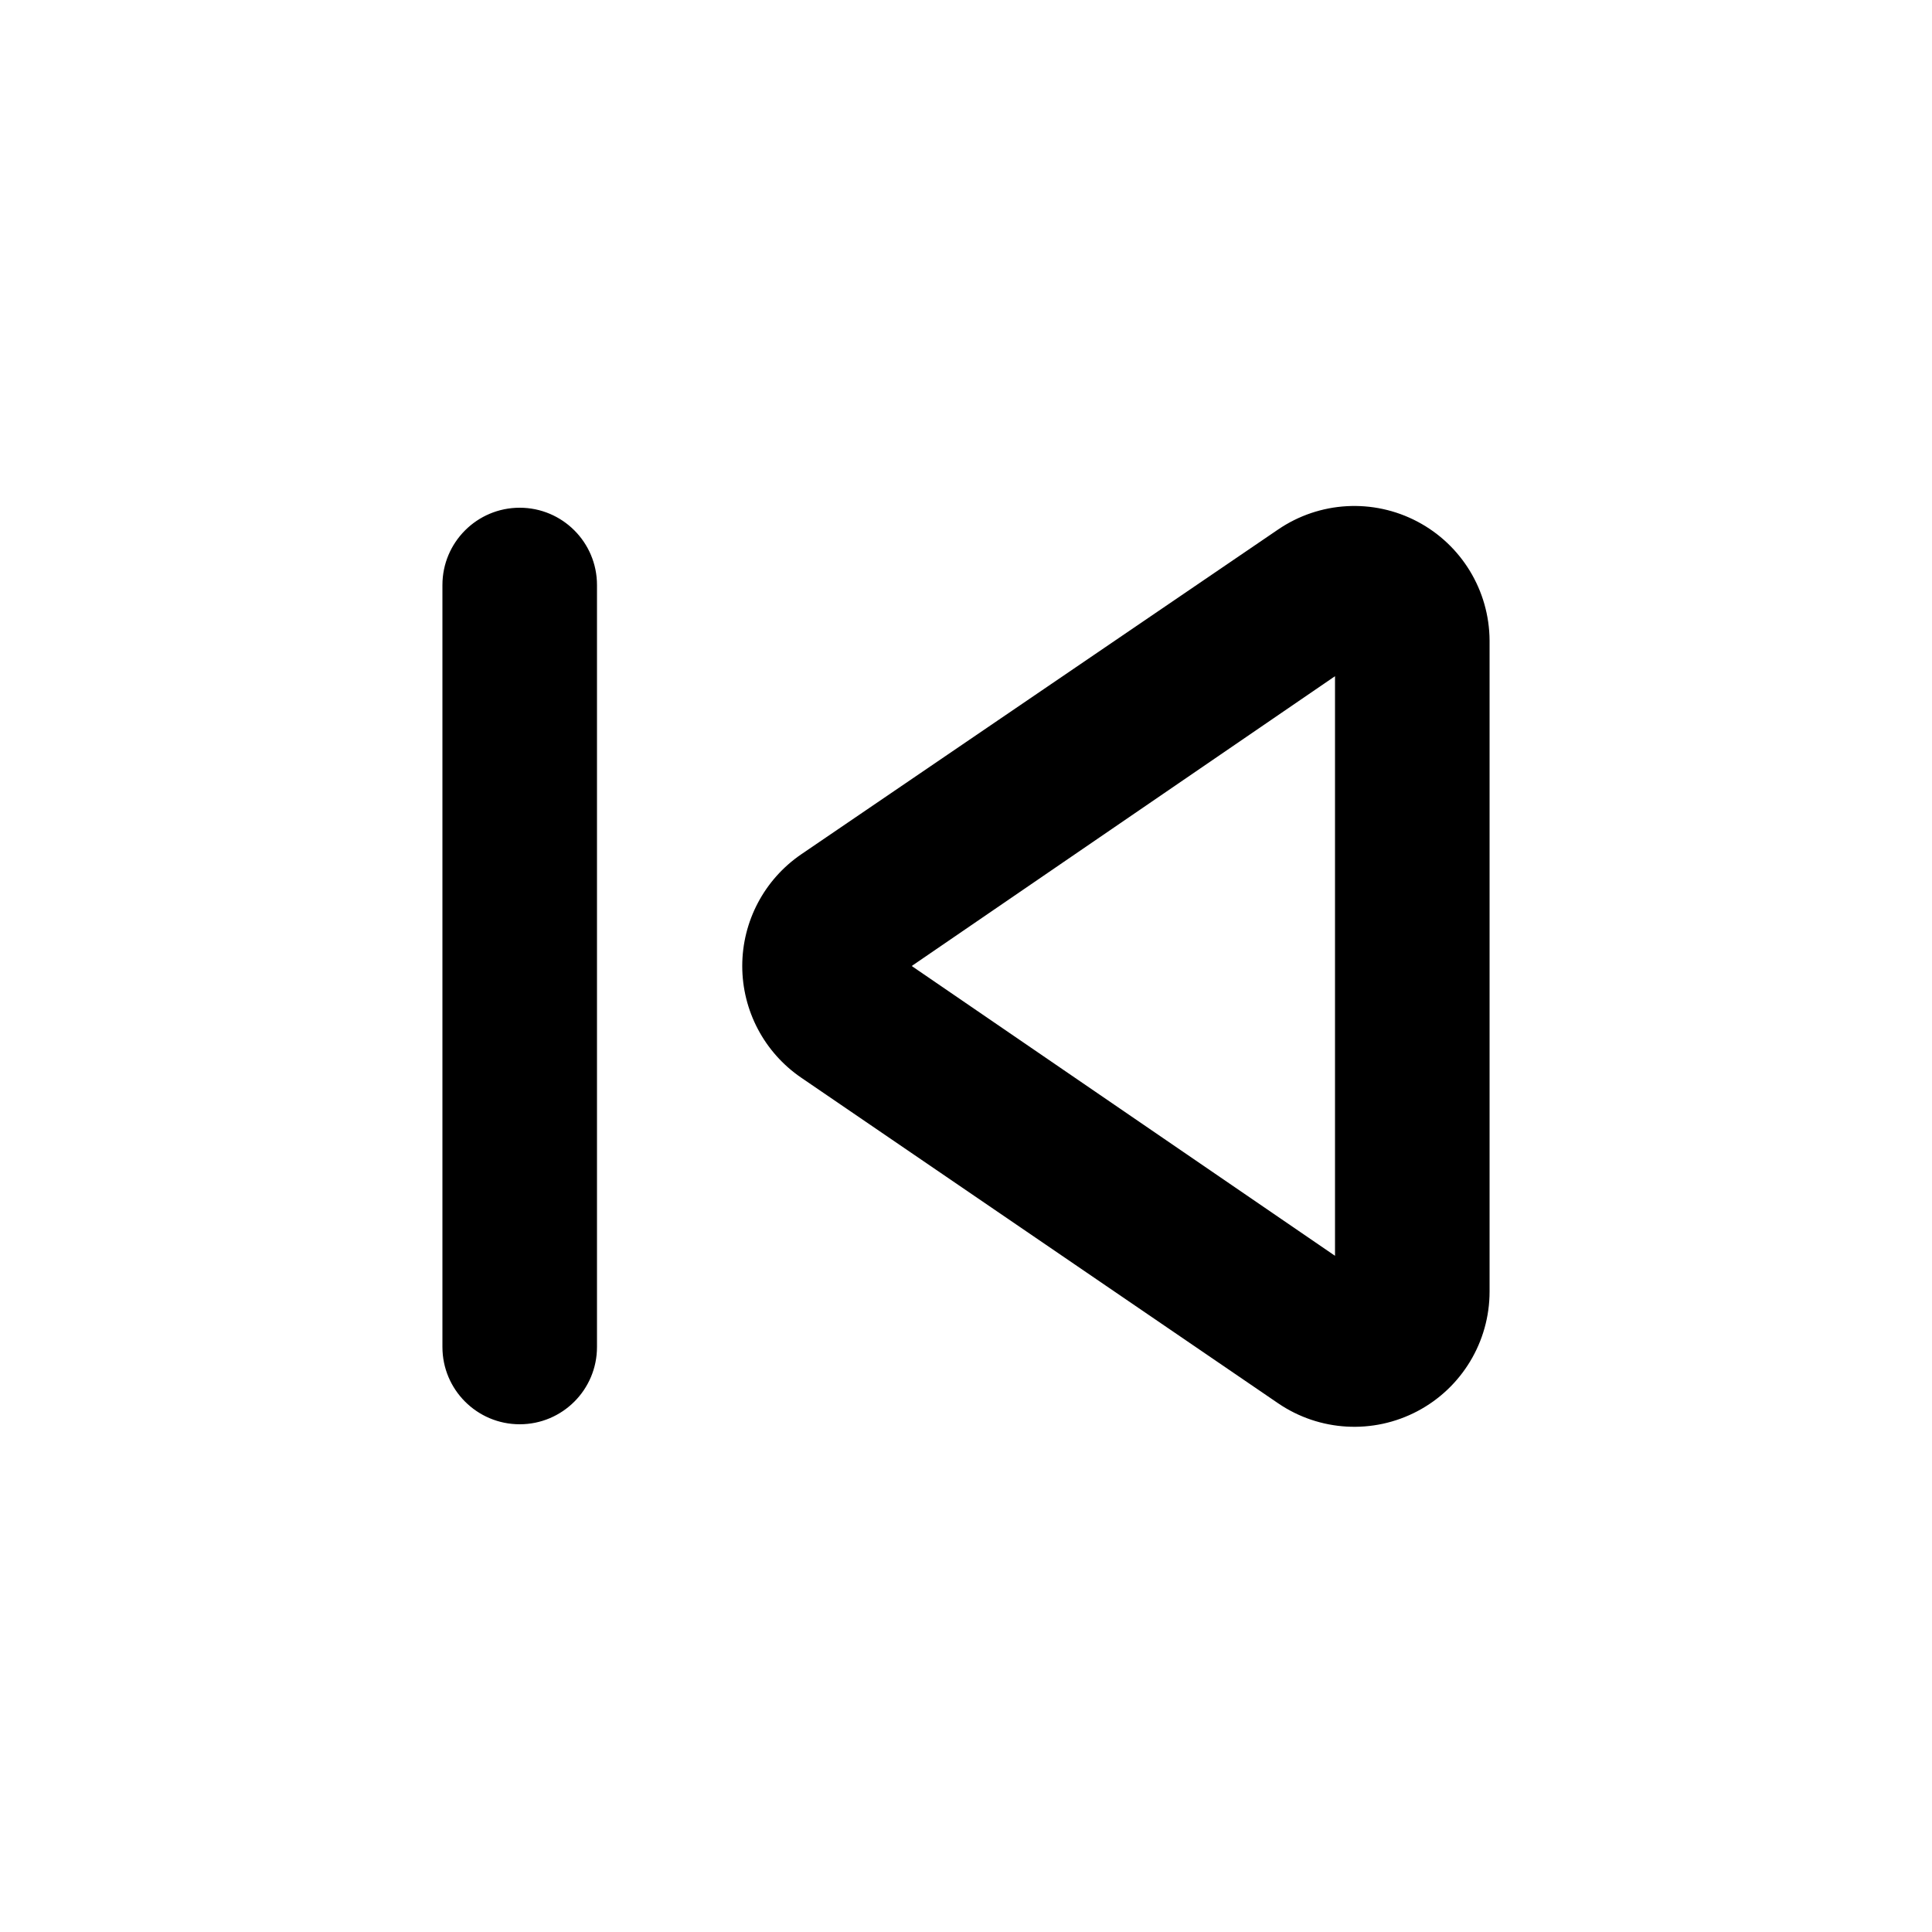
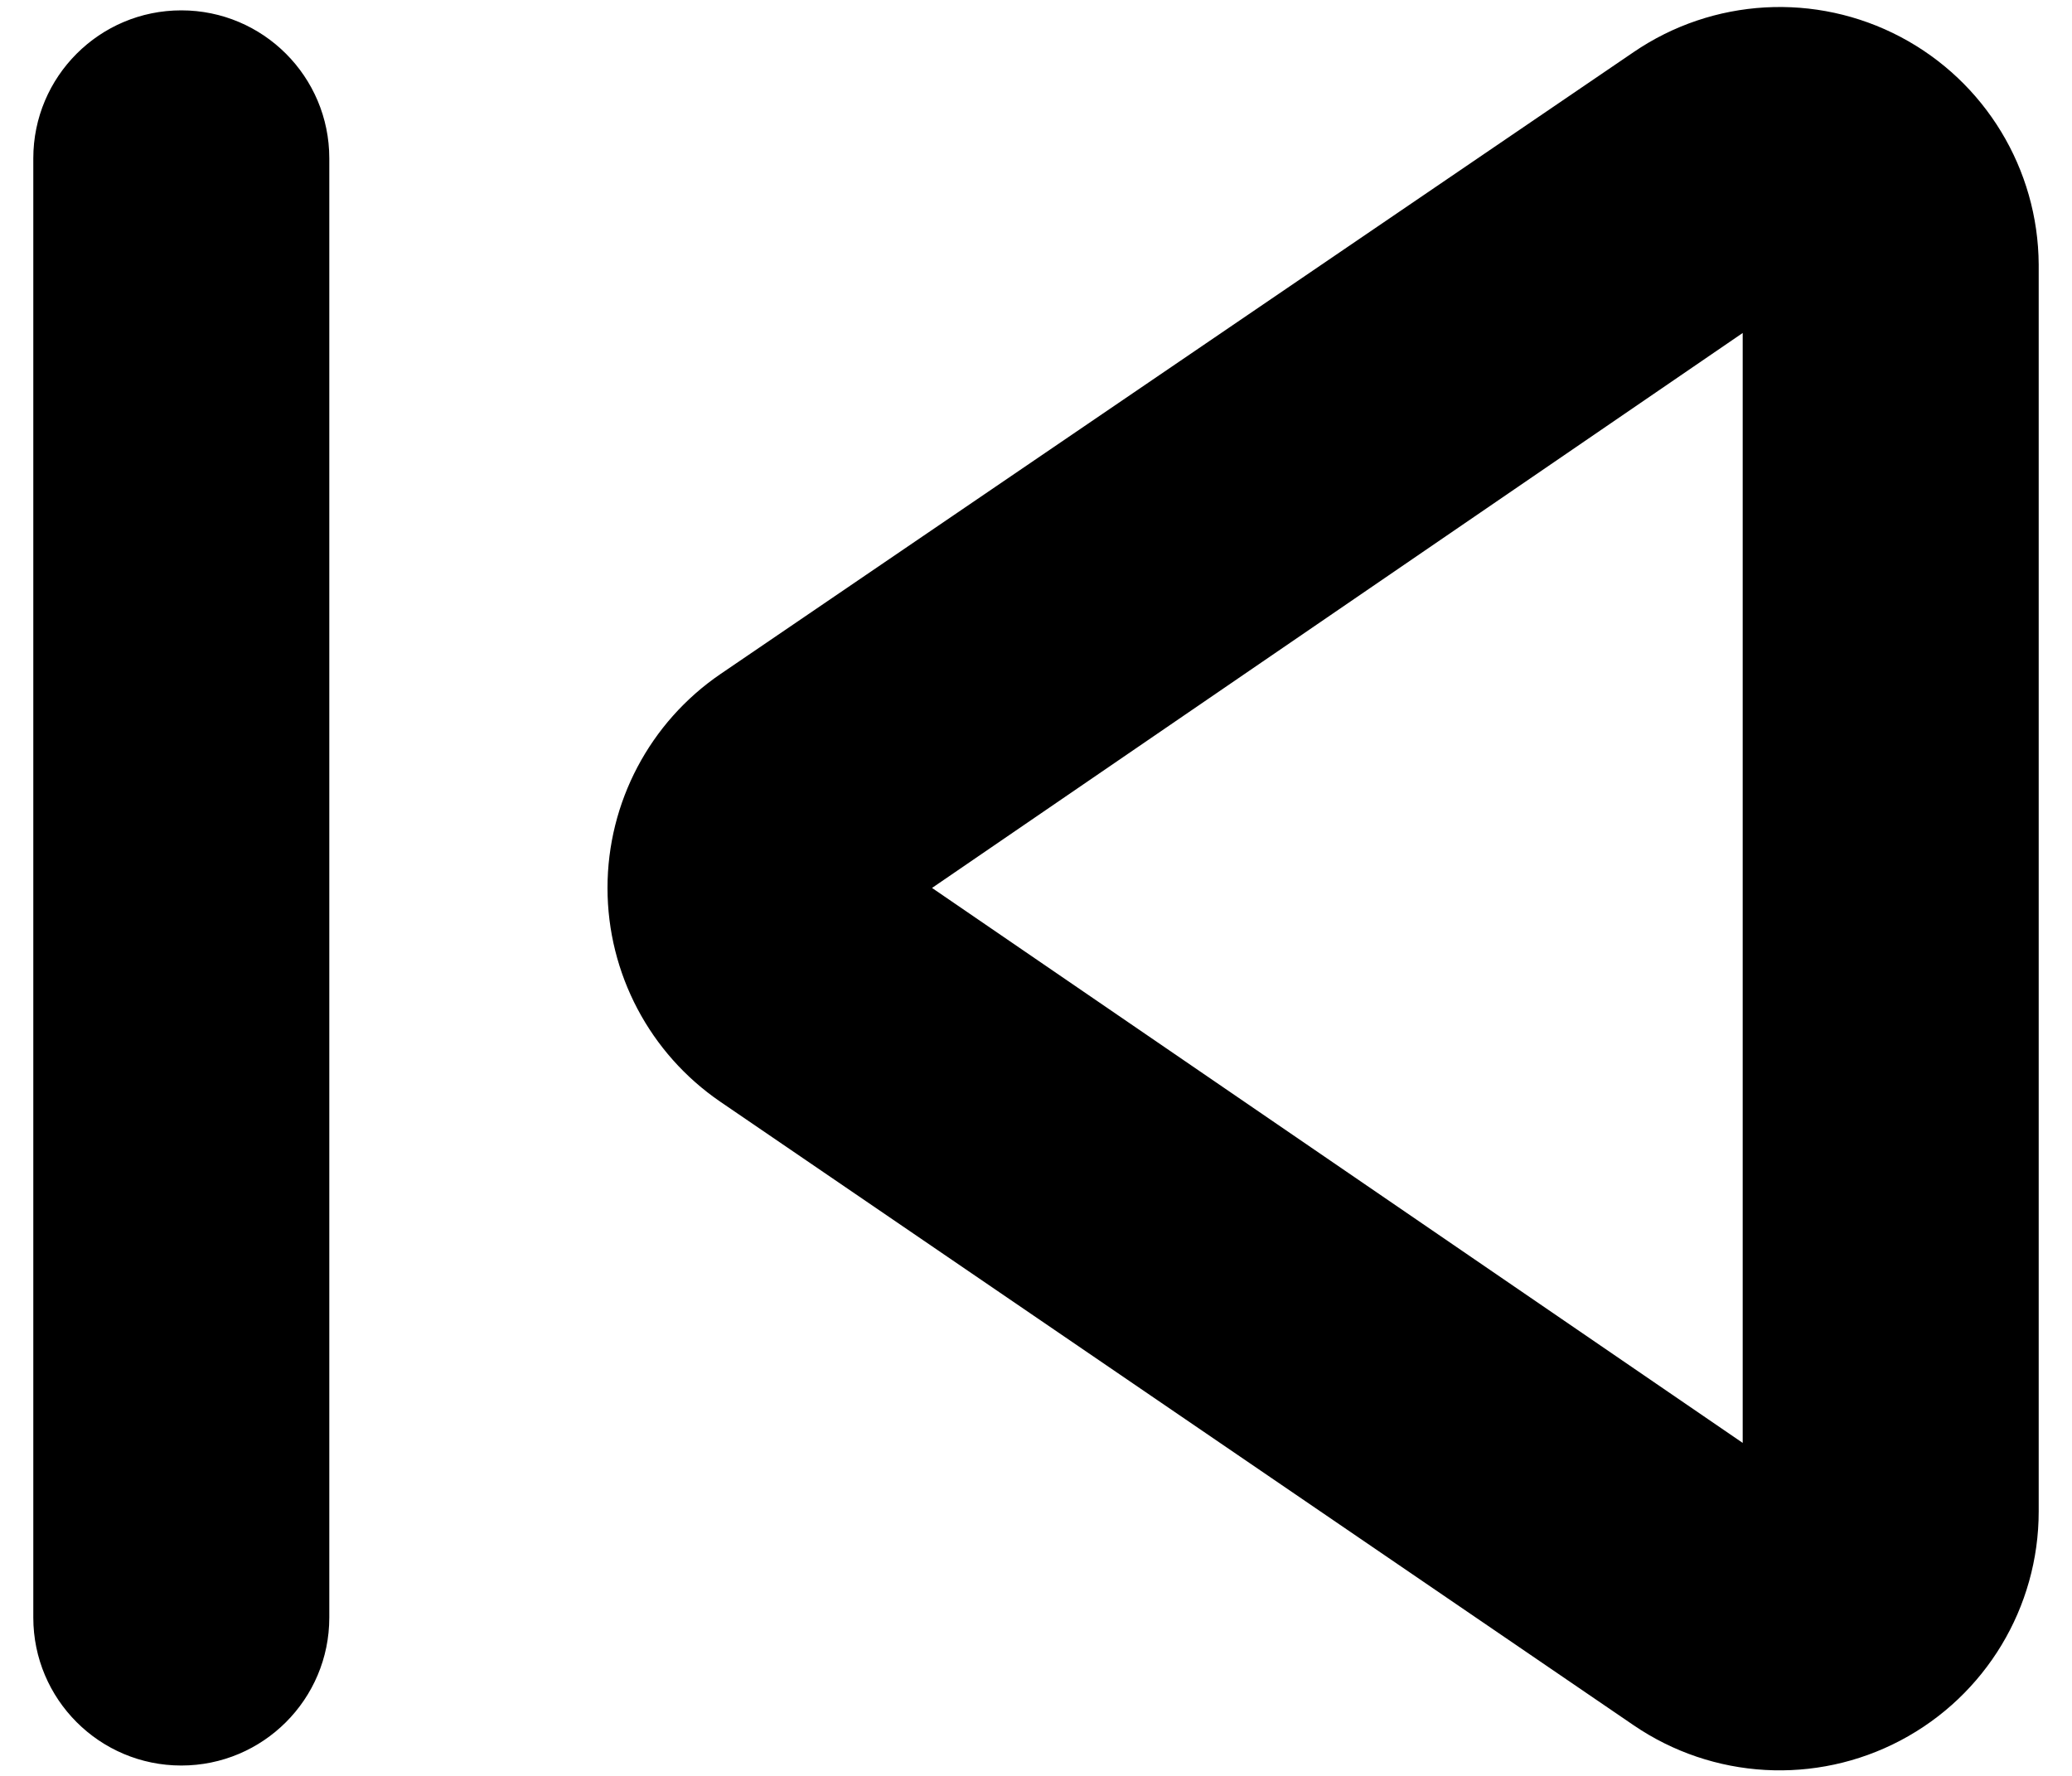
- <svg xmlns="http://www.w3.org/2000/svg" viewBox="0 0 100 100">
-   <path d="M73.37 27a7 7 0 0 0-7.22.41l-24.68 16.81a7 7 0 0 0 0 11.56l24.68 16.85a7 7 0 0 0 10.95-5.78v-33.7a7 7 0 0 0-3.73-6.15zm-4.27 38l-21.91-15 21.91-15zM26.9 26.28a4 4 0 0 0-4 4v39.44a4 4 0 0 0 8 0v-39.44a4 4 0 0 0-4-4z" />
+ <svg xmlns="http://www.w3.org/2000/svg" viewBox="0 0 56 48">
+   <path d="M51.37 1c-2.296-1.213-5.076-1.055-7.22.41l-24.68 16.81c-1.909 1.304-3.051 3.468-3.051 5.78 0 2.312 1.142 4.476 3.051 5.78l24.68 16.85c2.143 1.465 4.922 1.623 7.218.411 2.296-1.212 3.733-3.595 3.732-6.191v-33.7c-.015-2.581-1.448-4.944-3.73-6.15zm-4.27 38l-21.91-15 21.91-15v30zm-42.2-38.72c-2.209 0-4 1.791-4 4v39.44c0 2.209 1.791 4 4 4s4-1.791 4-4v-39.44c0-2.209-1.791-4-4-4z" />
</svg>
